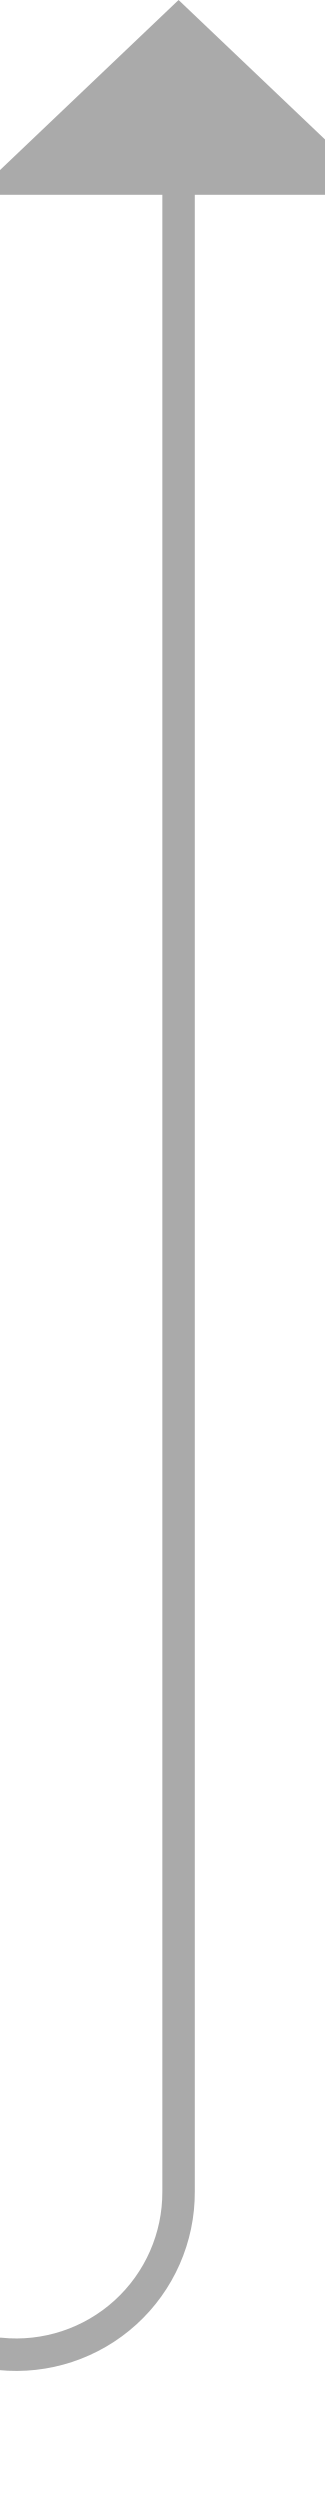
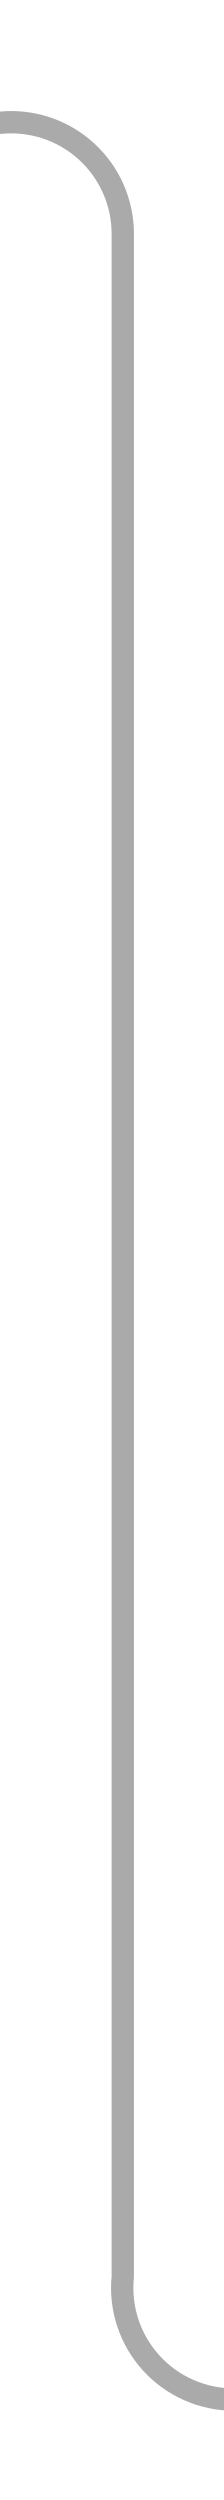
- <svg xmlns="http://www.w3.org/2000/svg" version="1.1" width="10px" height="77px" preserveAspectRatio="xMidYMin meet" viewBox="537 634  8 77">
-   <path d="M 389 706.5  L 536 706.5  A 5 5 0 0 0 541.5 701.5 L 541.5 639  " stroke-width="1" stroke="#aaaaaa" fill="none" />
-   <path d="M 547.8 640  L 541.5 634  L 535.2 640  L 547.8 640  Z " fill-rule="nonzero" fill="#aaaaaa" stroke="none" />
+ <svg xmlns="http://www.w3.org/2000/svg" version="1.1" width="10px" height="112px" preserveAspectRatio="xMidYMin meet" viewBox="666 599  8 112">
+   <path d="M 591 604.5  L 665 604.5  A 5 5 0 0 1 670.5 609.5 L 670.5 701  A 5 5 0 0 0 675.5 706.5 L 683 706.5  " stroke-width="1" stroke="#aaaaaa" fill="none" />
+   <path d="M 682 712.8  L 688 706.5  L 682 700.2  L 682 712.8  Z " fill-rule="nonzero" fill="#aaaaaa" stroke="none" />
</svg>
